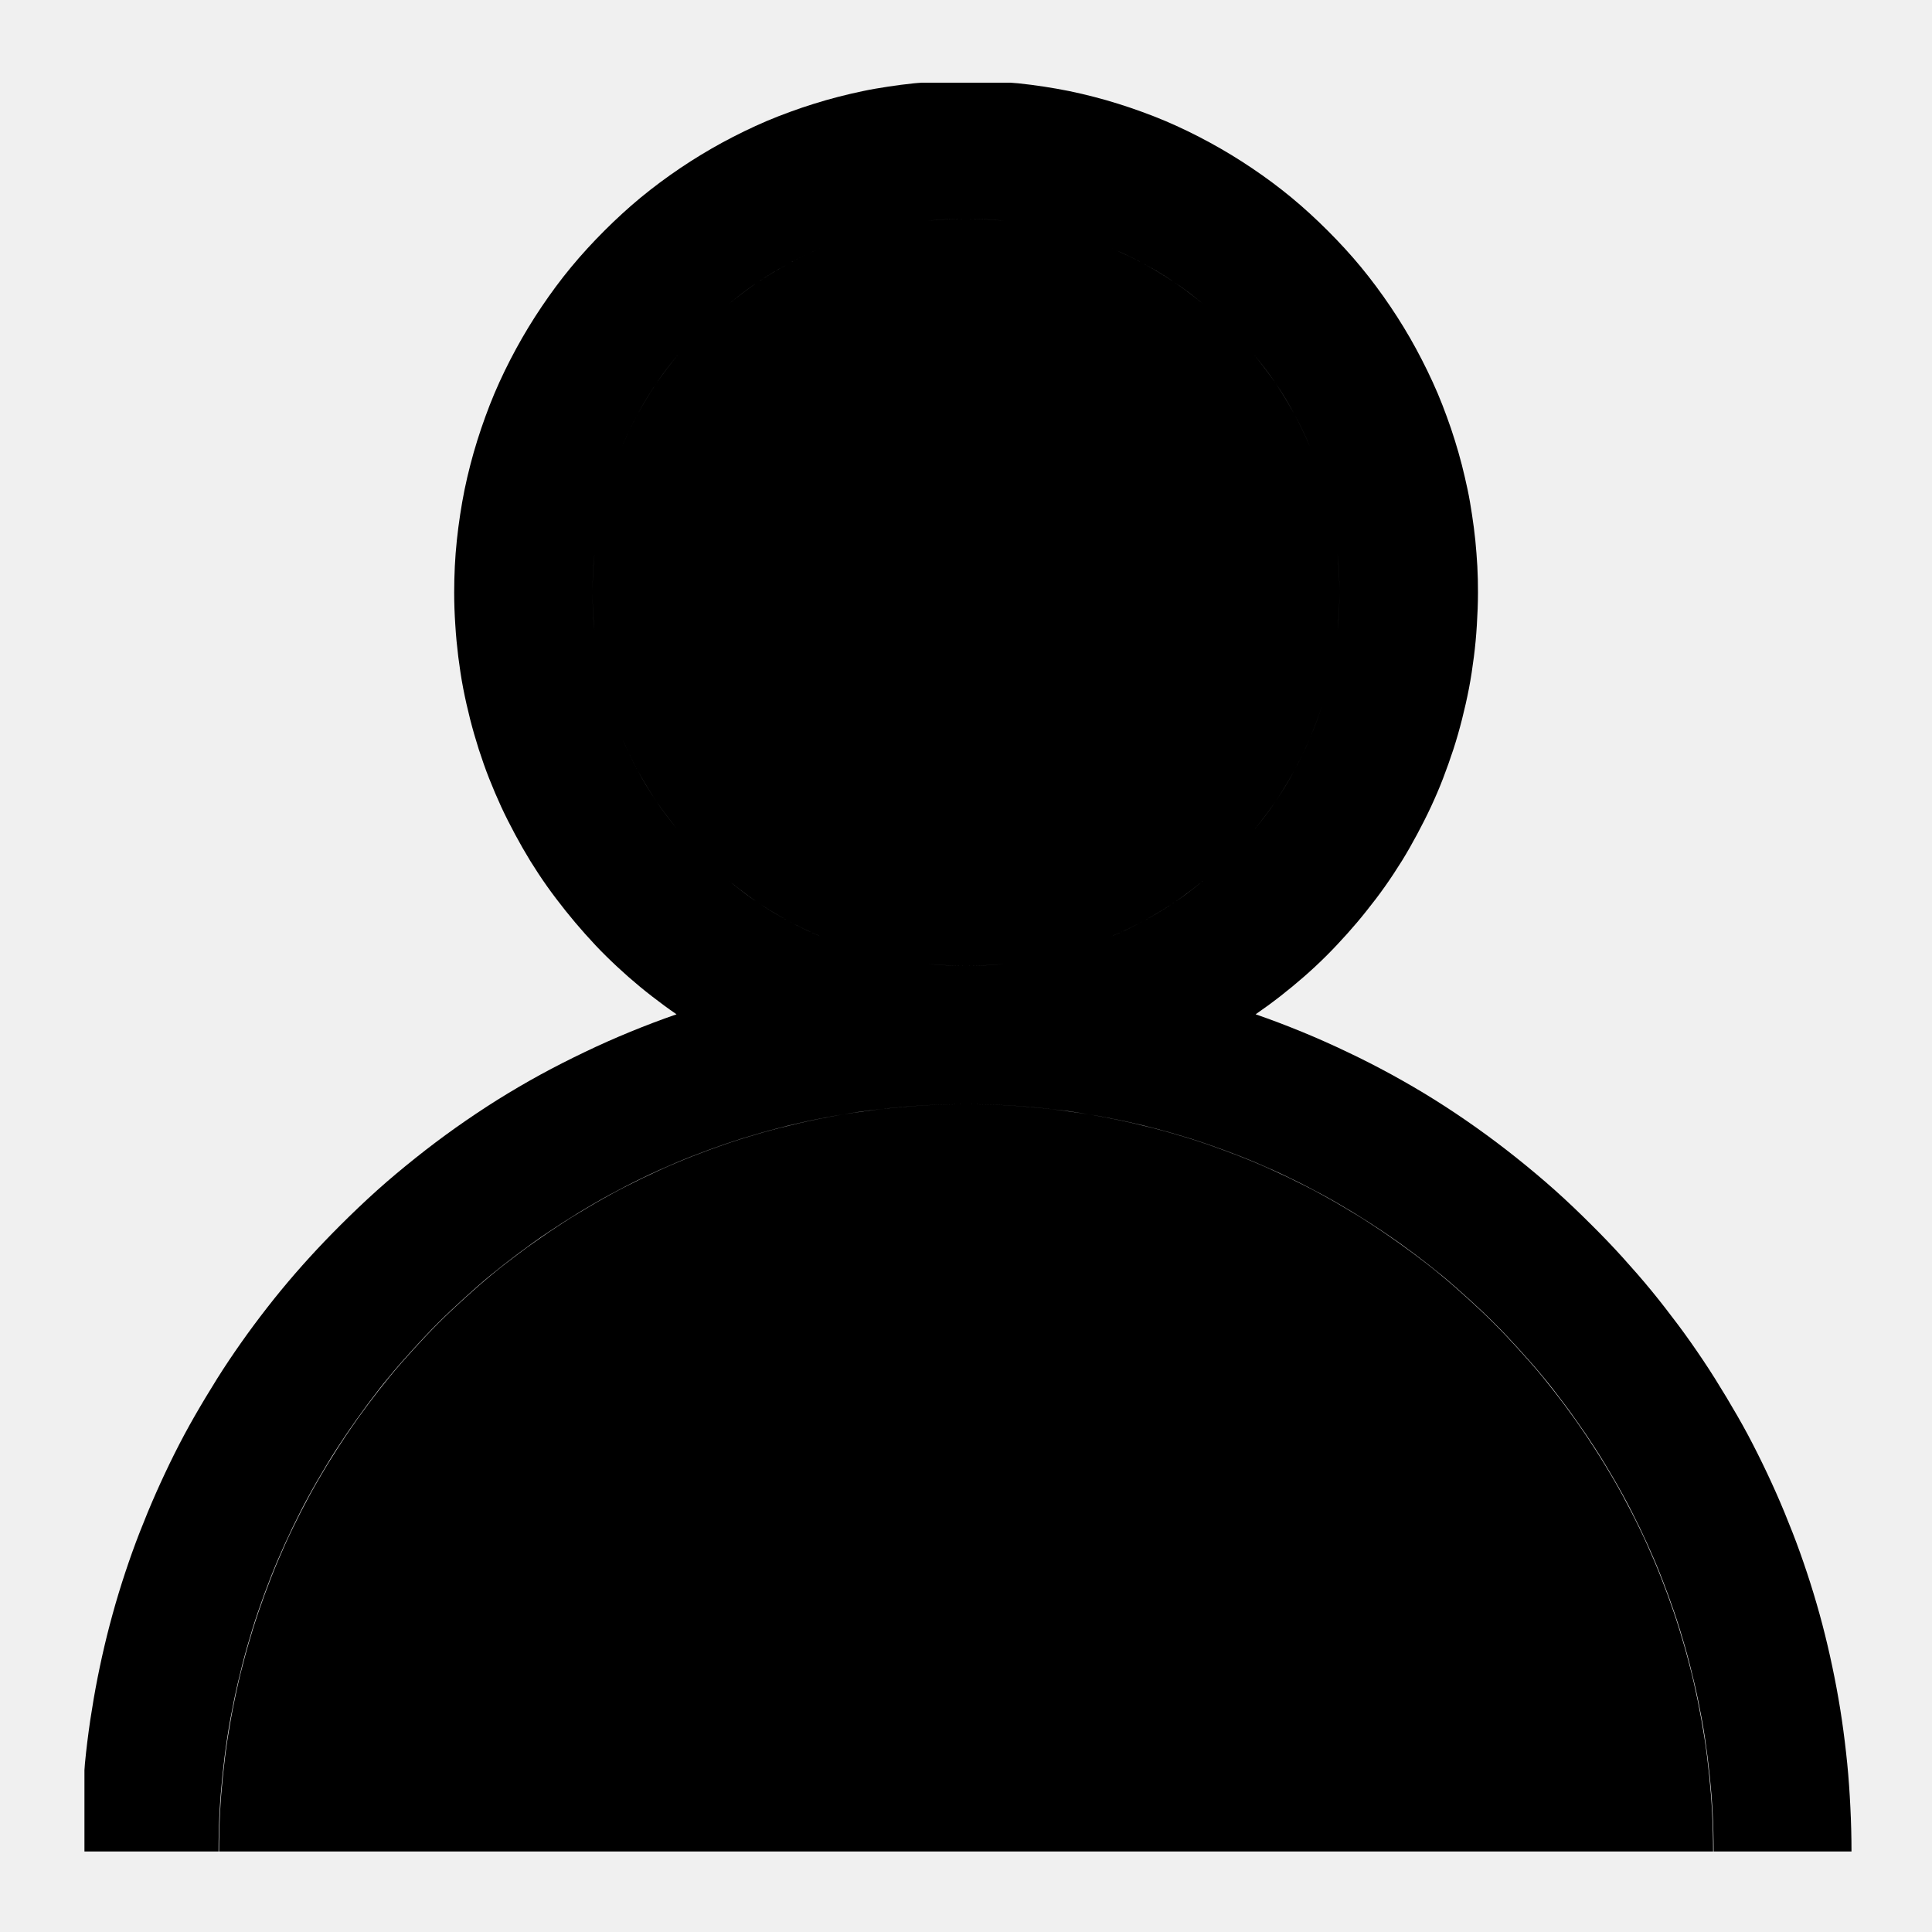
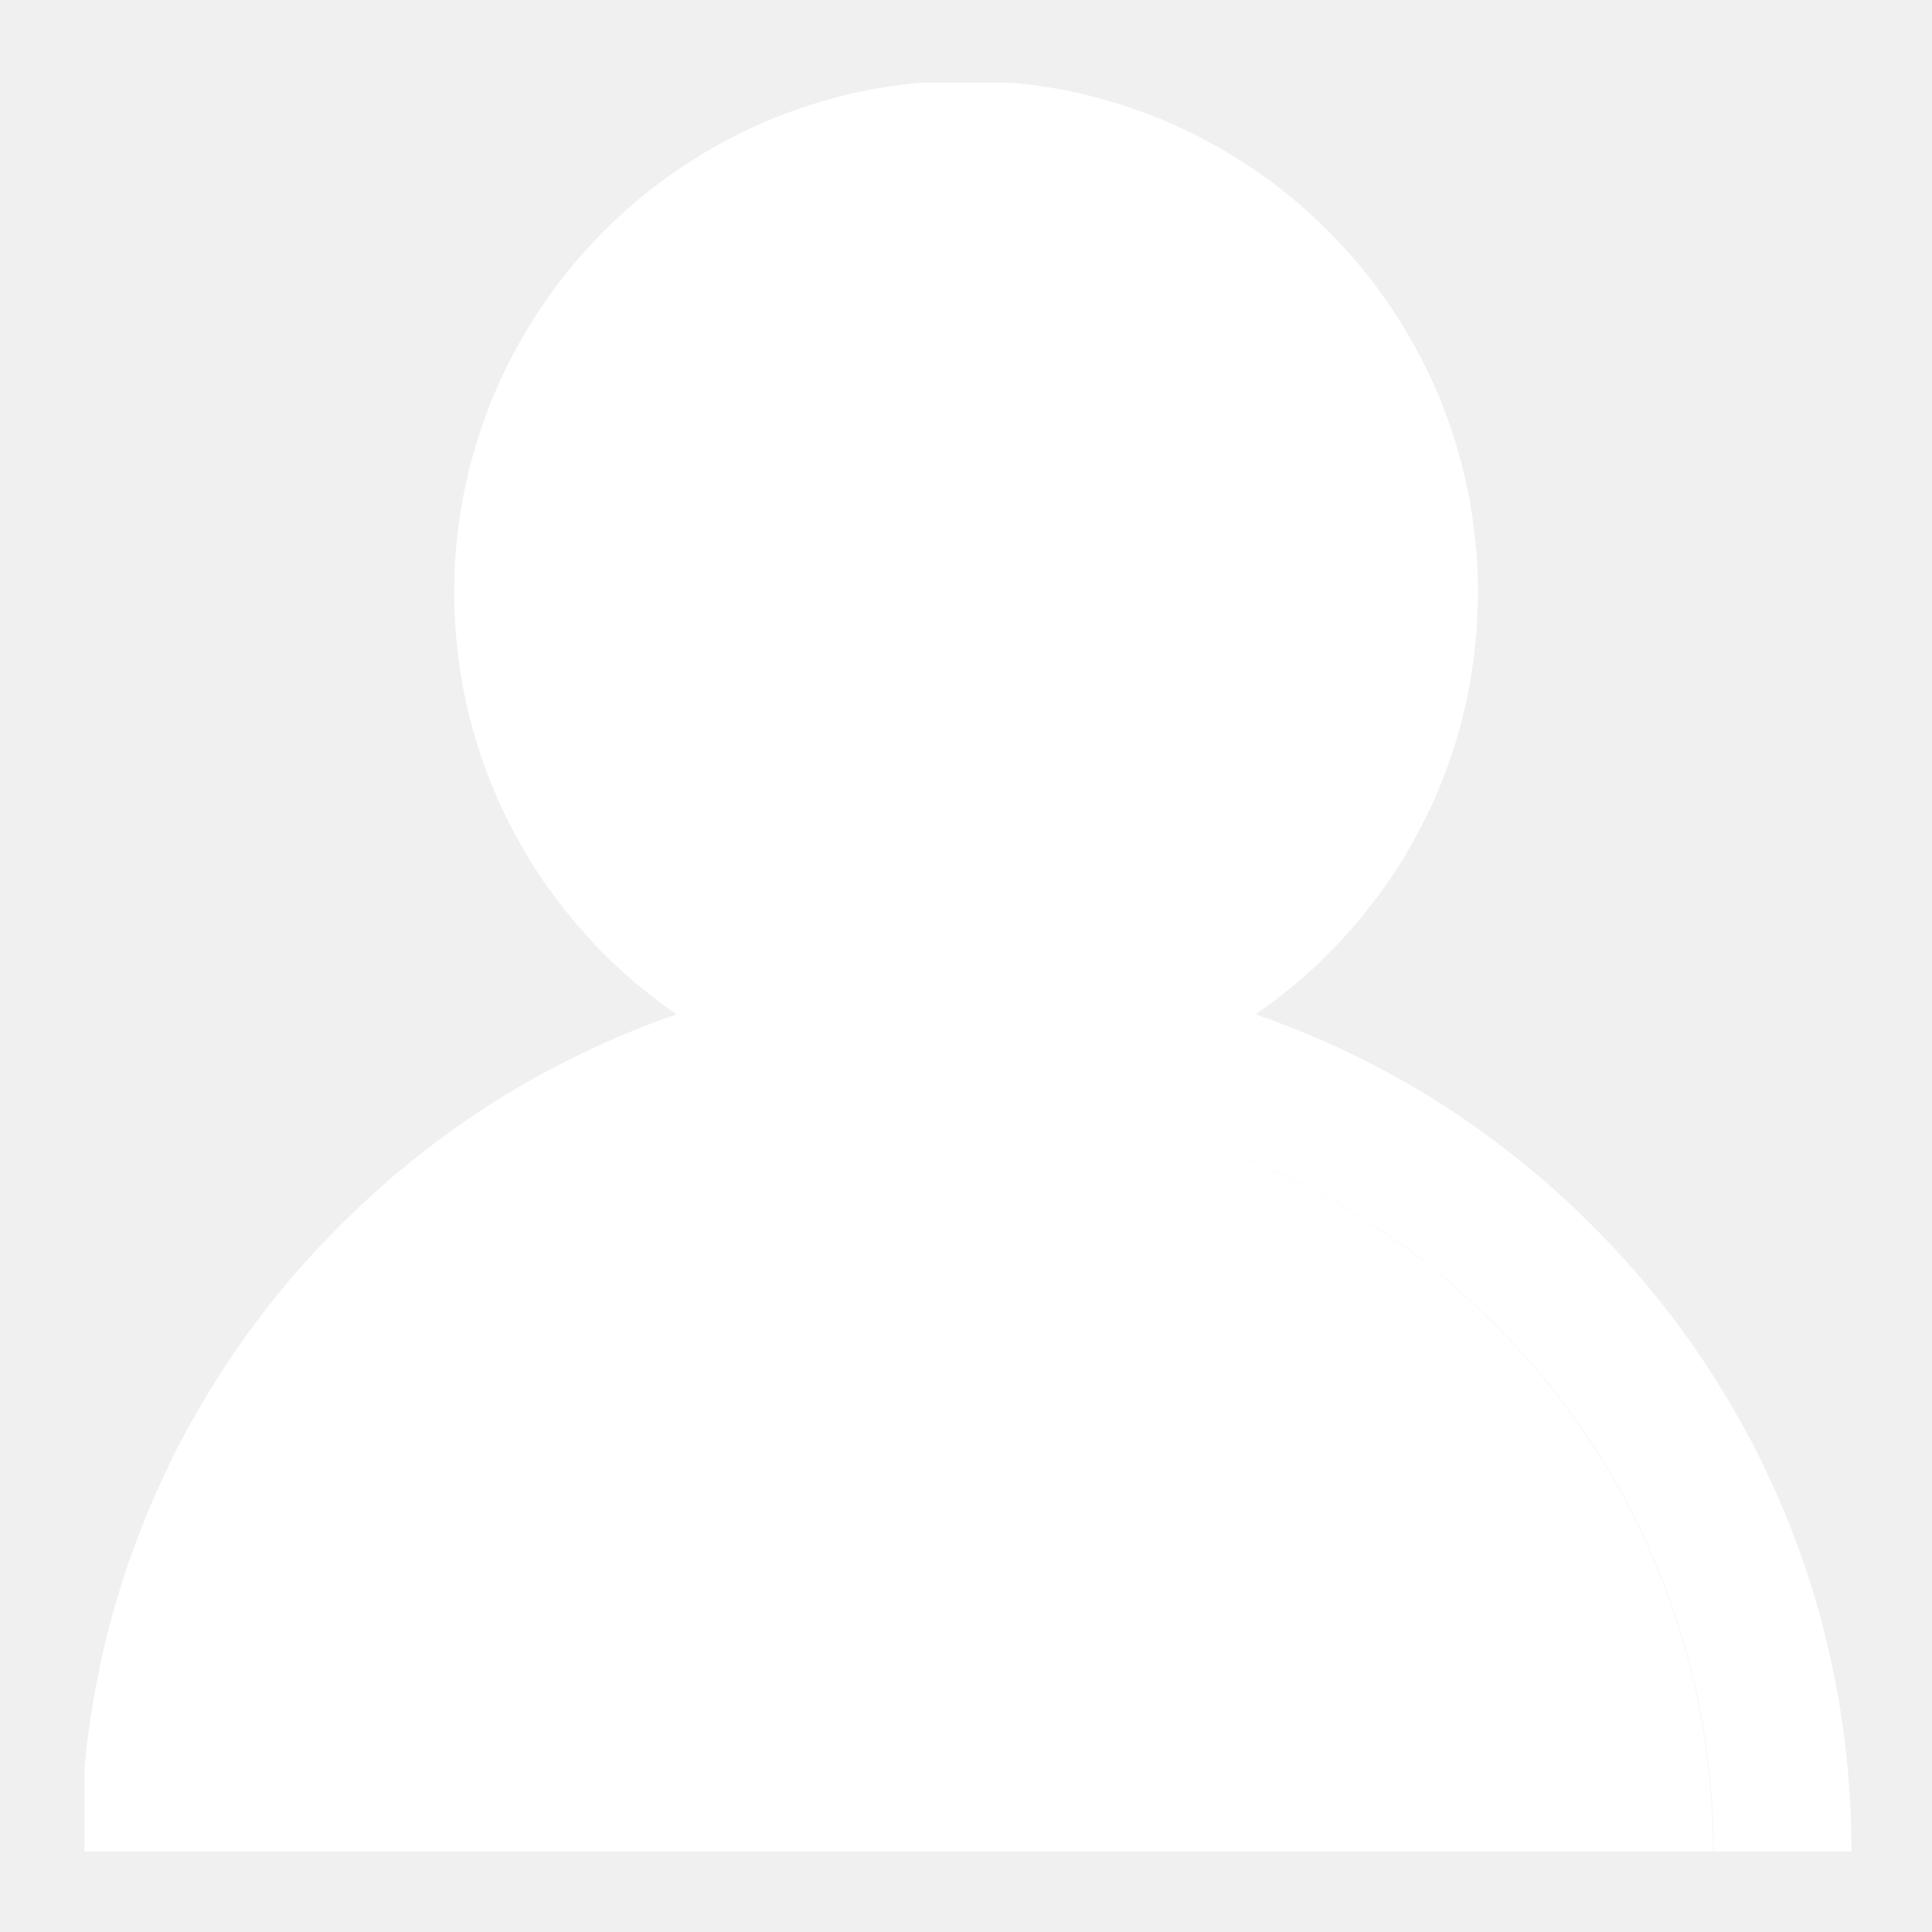
- <svg xmlns="http://www.w3.org/2000/svg" version="1.1" viewBox="0 0 24 24" xml:space="preserve">
-   <path d="m23 23c0-0.184-0.005-0.367-0.014-0.549-0.009-0.182-0.021-0.363-0.039-0.543s-0.04-0.361-0.066-0.539c-0.026-0.178-0.057-0.355-0.092-0.531-0.035-0.176-0.074-0.352-0.117-0.525-0.043-0.174-0.091-0.347-0.143-0.518-0.052-0.171-0.108-0.34-0.168-0.508-0.06-0.168-0.125-0.333-0.193-0.498-0.068-0.165-0.141-0.329-0.217-0.49-0.076-0.161-0.156-0.321-0.24-0.479-0.084-0.157-0.174-0.311-0.266-0.465-0.092-0.153-0.187-0.306-0.287-0.455-0.1-0.149-0.203-0.297-0.311-0.441s-0.219-0.288-0.334-0.428-0.235-0.277-0.357-0.412-0.249-0.267-0.379-0.396c-0.15-0.15-0.302-0.296-0.459-0.436s-0.317-0.274-0.48-0.404c-0.163-0.13-0.329-0.255-0.498-0.375-0.169-0.12-0.342-0.236-0.518-0.346-0.175-0.11-0.353-0.213-0.533-0.312-0.181-0.099-0.365-0.193-0.551-0.281-0.186-0.089-0.372-0.172-0.562-0.25-0.19-0.078-0.384-0.152-0.578-0.219 0.104-0.072 0.207-0.147 0.307-0.225 0.1-0.078 0.196-0.157 0.291-0.24 0.095-0.083 0.188-0.169 0.277-0.258 0.09-0.089 0.176-0.182 0.26-0.275 0.084-0.094 0.166-0.19 0.244-0.289 0.079-0.099 0.156-0.199 0.229-0.303 0.073-0.103 0.142-0.209 0.209-0.316 0.067-0.108 0.129-0.218 0.189-0.33 0.06-0.112 0.118-0.226 0.172-0.342 0.054-0.116 0.104-0.232 0.15-0.352s0.089-0.241 0.129-0.363c0.04-0.123 0.075-0.247 0.107-0.373 0.032-0.126 0.061-0.254 0.086-0.383 0.025-0.129 0.044-0.259 0.061-0.391 0.017-0.131 0.029-0.263 0.037-0.396 0.008-0.134 0.014-0.269 0.014-0.404 0-0.11-0.002-0.218-0.008-0.326s-0.015-0.216-0.025-0.322c-0.011-0.107-0.025-0.213-0.041-0.318-0.016-0.105-0.033-0.209-0.055-0.312s-0.046-0.207-0.072-0.309c-0.026-0.102-0.055-0.201-0.086-0.301-0.031-0.1-0.064-0.198-0.1-0.295-0.035-0.097-0.073-0.194-0.113-0.289-0.081-0.19-0.172-0.376-0.27-0.557s-0.204-0.354-0.318-0.523-0.236-0.333-0.365-0.49c-0.13-0.157-0.268-0.307-0.412-0.451-0.144-0.144-0.294-0.282-0.451-0.412s-0.321-0.251-0.49-0.365c-0.169-0.114-0.343-0.22-0.523-0.318-0.18-0.098-0.366-0.189-0.557-0.27-0.095-0.04-0.192-0.078-0.289-0.113-0.097-0.035-0.195-0.069-0.295-0.1-0.1-0.031-0.199-0.06-0.301-0.086-0.102-0.026-0.205-0.051-0.309-0.072s-0.207-0.039-0.312-0.055c-0.105-0.016-0.212-0.03-0.318-0.041-0.033-0.003-0.066-0.005-0.1-0.008h-1.098c-0.033 0.003-0.067 0.004-0.1 0.008-0.107 0.011-0.213 0.025-0.318 0.041s-0.209 0.033-0.312 0.055c-0.103 0.021-0.207 0.046-0.309 0.072s-0.201 0.055-0.301 0.086c-0.1 0.031-0.198 0.064-0.295 0.1-0.097 0.035-0.194 0.073-0.289 0.113-0.19 0.081-0.376 0.172-0.557 0.27-0.18 0.098-0.354 0.204-0.523 0.318-0.169 0.114-0.333 0.236-0.49 0.365-0.157 0.13-0.307 0.268-0.451 0.412s-0.282 0.294-0.412 0.451c-0.13 0.157-0.251 0.321-0.365 0.49-0.114 0.169-0.22 0.343-0.318 0.523-0.098 0.18-0.189 0.366-0.27 0.557-0.04 0.095-0.078 0.192-0.113 0.289-0.035 0.097-0.069 0.195-0.1 0.295-0.031 0.1-0.06 0.199-0.086 0.301-0.026 0.102-0.051 0.205-0.072 0.309s-0.039 0.207-0.055 0.312c-0.016 0.105-0.03 0.212-0.041 0.318-0.011 0.107-0.02 0.214-0.025 0.322-0.005 0.108-0.008 0.217-0.008 0.326 0 0.136 0.005 0.271 0.014 0.404 0.008 0.134 0.021 0.265 0.037 0.396 0.017 0.131 0.036 0.262 0.061 0.391 0.025 0.129 0.054 0.257 0.086 0.383 0.032 0.126 0.068 0.25 0.107 0.373 0.04 0.123 0.082 0.244 0.129 0.363 0.047 0.119 0.097 0.236 0.15 0.352 0.054 0.116 0.112 0.23 0.172 0.342 0.06 0.112 0.123 0.222 0.189 0.33 0.067 0.108 0.136 0.213 0.209 0.316 0.073 0.103 0.15 0.204 0.229 0.303 0.079 0.099 0.16 0.195 0.244 0.289 0.084 0.094 0.17 0.187 0.26 0.275 0.09 0.089 0.183 0.175 0.277 0.258 0.095 0.083 0.191 0.163 0.291 0.24 0.1 0.078 0.202 0.153 0.307 0.225-0.194 0.067-0.388 0.141-0.578 0.219-0.19 0.078-0.377 0.161-0.562 0.25-0.186 0.089-0.37 0.182-0.551 0.281-0.181 0.099-0.358 0.203-0.533 0.312-0.175 0.11-0.348 0.226-0.518 0.346-0.169 0.12-0.335 0.245-0.498 0.375-0.163 0.13-0.324 0.264-0.48 0.404s-0.309 0.286-0.459 0.436c-0.13 0.13-0.256 0.261-0.379 0.396s-0.242 0.272-0.357 0.412c-0.115 0.14-0.226 0.283-0.334 0.428-0.108 0.145-0.211 0.292-0.311 0.441-0.1 0.149-0.195 0.302-0.287 0.455-0.092 0.153-0.181 0.307-0.266 0.465-0.084 0.157-0.164 0.317-0.24 0.479-0.076 0.161-0.149 0.326-0.217 0.49-0.068 0.165-0.133 0.33-0.193 0.498-0.06 0.168-0.116 0.337-0.168 0.508-0.052 0.171-0.099 0.344-0.143 0.518-0.043 0.174-0.082 0.349-0.117 0.525-0.035 0.176-0.065 0.353-0.092 0.531-0.026 0.178-0.049 0.359-0.066 0.539-0.003 0.027-0.003 0.055-0.006 0.082v1.01h1.672c0-0.16 0.004-0.319 0.012-0.477 0.008-0.158 0.021-0.315 0.037-0.471 0.016-0.156 0.035-0.311 0.059-0.465 0.024-0.153 0.051-0.304 0.082-0.455 0.031-0.151 0.065-0.301 0.104-0.449 0.038-0.148 0.08-0.296 0.125-0.441 0.045-0.145 0.094-0.288 0.146-0.43 0.052-0.142 0.107-0.283 0.166-0.422 0.059-0.139 0.12-0.275 0.186-0.41 0.065-0.135 0.134-0.269 0.205-0.4 0.072-0.132 0.147-0.261 0.225-0.389 0.078-0.128 0.159-0.253 0.242-0.377 0.083-0.123 0.169-0.244 0.258-0.363 0.089-0.119 0.181-0.237 0.275-0.352 0.095-0.115 0.193-0.226 0.293-0.336 0.1-0.11 0.202-0.219 0.307-0.324 0.105-0.105 0.214-0.207 0.324-0.307 0.11-0.1 0.221-0.198 0.336-0.293s0.232-0.186 0.352-0.275c0.119-0.089 0.24-0.174 0.363-0.258 0.123-0.083 0.249-0.165 0.377-0.242 0.128-0.078 0.257-0.153 0.389-0.225 0.132-0.072 0.265-0.14 0.4-0.205 0.135-0.065 0.271-0.127 0.41-0.186 0.139-0.059 0.28-0.114 0.422-0.166 0.142-0.052 0.284-0.101 0.43-0.146 0.145-0.045 0.293-0.087 0.441-0.125 0.148-0.038 0.298-0.073 0.449-0.104 0.151-0.031 0.302-0.059 0.455-0.082s0.309-0.043 0.465-0.059c0.156-0.016 0.313-0.029 0.471-0.037 0.158-8e-3 0.317-0.012 0.477-0.012s0.319 0.004 0.477 0.012c0.158 8e-3 0.315 0.021 0.471 0.037 0.156 0.016 0.311 0.035 0.465 0.059s0.304 0.051 0.455 0.082c0.151 0.031 0.301 0.065 0.449 0.104 0.148 0.038 0.296 0.08 0.441 0.125 0.145 0.045 0.288 0.094 0.43 0.146 0.142 0.052 0.283 0.107 0.422 0.166 0.139 0.059 0.275 0.12 0.41 0.186 0.135 0.065 0.269 0.134 0.4 0.205 0.132 0.072 0.261 0.147 0.389 0.225 0.128 0.078 0.253 0.159 0.377 0.242 0.123 0.083 0.244 0.169 0.363 0.258 0.119 0.089 0.237 0.181 0.352 0.275 0.115 0.095 0.226 0.193 0.336 0.293 0.11 0.1 0.219 0.202 0.324 0.307 0.105 0.105 0.207 0.214 0.307 0.324 0.1 0.11 0.198 0.221 0.293 0.336 0.095 0.115 0.186 0.232 0.275 0.352 0.089 0.119 0.174 0.24 0.258 0.363 0.083 0.123 0.165 0.249 0.242 0.377 0.078 0.128 0.153 0.257 0.225 0.389 0.072 0.132 0.14 0.265 0.205 0.4 0.065 0.135 0.127 0.271 0.186 0.41 0.059 0.139 0.114 0.28 0.166 0.422 0.052 0.142 0.101 0.284 0.146 0.43 0.045 0.145 0.087 0.293 0.125 0.441s0.073 0.298 0.104 0.449c0.031 0.151 0.059 0.302 0.082 0.455s0.043 0.309 0.059 0.465c0.016 0.156 0.029 0.313 0.037 0.471 8e-3 0.158 0.012 0.317 0.012 0.477zm-11-20.281c0.16 0 0.319 0.008 0.475 0.023 0.156 0.016 0.308 0.039 0.459 0.07 0.151 0.031 0.3 0.07 0.445 0.115 0.145 0.045 0.287 0.097 0.426 0.156 0.139 0.059 0.275 0.124 0.406 0.195 0.132 0.072 0.259 0.149 0.383 0.232s0.241 0.173 0.355 0.268c0.115 0.095 0.225 0.196 0.33 0.301s0.206 0.215 0.301 0.33c0.095 0.115 0.184 0.232 0.268 0.355s0.161 0.251 0.232 0.383c0.072 0.132 0.137 0.268 0.195 0.406 0.059 0.139 0.111 0.281 0.156 0.426 0.045 0.145 0.084 0.294 0.115 0.445 0.031 0.151 0.054 0.303 0.07 0.459s0.023 0.315 0.023 0.475-0.008 0.319-0.023 0.475c-0.016 0.156-0.039 0.308-0.07 0.459-0.031 0.151-0.07 0.3-0.115 0.445-0.045 0.145-0.097 0.287-0.156 0.426s-0.124 0.275-0.195 0.406c-0.072 0.132-0.149 0.259-0.232 0.383-0.083 0.123-0.173 0.241-0.268 0.355-0.095 0.115-0.196 0.225-0.301 0.33s-0.215 0.206-0.33 0.301c-0.115 0.095-0.232 0.184-0.355 0.268-0.123 0.083-0.251 0.161-0.383 0.232-0.132 0.072-0.268 0.137-0.406 0.195-0.139 0.059-0.281 0.111-0.426 0.156-0.145 0.045-0.294 0.084-0.445 0.115-0.151 0.031-0.303 0.054-0.459 0.07-0.156 0.016-0.315 0.023-0.475 0.023s-0.319-0.008-0.475-0.023c-0.156-0.016-0.308-0.039-0.459-0.07s-0.3-0.07-0.445-0.115c-0.145-0.045-0.287-0.097-0.426-0.156-0.139-0.059-0.275-0.124-0.406-0.195-0.132-0.072-0.259-0.149-0.383-0.232s-0.241-0.173-0.355-0.268c-0.115-0.095-0.225-0.196-0.33-0.301s-0.206-0.215-0.301-0.33c-0.095-0.115-0.184-0.232-0.268-0.355-0.083-0.123-0.161-0.251-0.232-0.383s-0.137-0.268-0.195-0.406c-0.059-0.139-0.111-0.281-0.156-0.426-0.045-0.145-0.084-0.294-0.115-0.445-0.031-0.151-0.054-0.303-0.07-0.459s-0.023-0.315-0.023-0.475 0.008-0.319 0.023-0.475c0.016-0.156 0.039-0.308 0.07-0.459 0.031-0.151 0.07-0.3 0.115-0.445 0.045-0.145 0.097-0.287 0.156-0.426 0.059-0.139 0.124-0.275 0.195-0.406s0.149-0.259 0.232-0.383c0.083-0.123 0.173-0.241 0.268-0.355 0.095-0.115 0.196-0.225 0.301-0.33s0.215-0.206 0.33-0.301c0.115-0.095 0.232-0.184 0.355-0.268 0.123-0.083 0.251-0.161 0.383-0.232s0.268-0.137 0.406-0.195c0.139-0.059 0.281-0.111 0.426-0.156 0.145-0.045 0.294-0.084 0.445-0.115 0.151-0.031 0.303-0.054 0.459-0.07 0.156-0.016 0.315-0.023 0.475-0.023zm9.281 20.281c0-0.16-0.004-0.319-0.012-0.477-8e-3 -0.158-0.021-0.315-0.037-0.471-0.016-0.156-0.035-0.311-0.059-0.465s-0.051-0.304-0.082-0.455c-0.031-0.151-0.065-0.301-0.104-0.449-0.038-0.148-0.08-0.296-0.125-0.441-0.045-0.145-0.094-0.288-0.146-0.43-0.052-0.142-0.107-0.283-0.166-0.422s-0.12-0.275-0.186-0.41c-0.065-0.135-0.134-0.269-0.205-0.4-0.072-0.132-0.147-0.261-0.225-0.389-0.078-0.128-0.159-0.253-0.242-0.377-0.083-0.123-0.169-0.244-0.258-0.363s-0.181-0.237-0.275-0.352c-0.095-0.115-0.193-0.226-0.293-0.336s-0.202-0.219-0.307-0.324c-0.105-0.105-0.214-0.207-0.324-0.307-0.11-0.1-0.221-0.198-0.336-0.293-0.115-0.095-0.232-0.186-0.352-0.275s-0.24-0.174-0.363-0.258c-0.123-0.083-0.249-0.165-0.377-0.242-0.128-0.078-0.257-0.153-0.389-0.225-0.132-0.072-0.265-0.14-0.4-0.205-0.135-0.065-0.271-0.127-0.41-0.186s-0.28-0.114-0.422-0.166-0.284-0.101-0.43-0.146c-0.145-0.045-0.293-0.087-0.441-0.125s-0.298-0.073-0.449-0.104c-0.151-0.031-0.302-0.059-0.455-0.082s-0.309-0.043-0.465-0.059c-0.156-0.016-0.313-0.029-0.471-0.037-0.158-8e-3 -0.317-0.012-0.477-0.012s-0.319 0.004-0.477 0.012c-0.158 8e-3 -0.315 0.021-0.471 0.037-0.156 0.016-0.311 0.035-0.465 0.059s-0.304 0.051-0.455 0.082c-0.151 0.031-0.301 0.065-0.449 0.104-0.148 0.038-0.296 0.08-0.441 0.125s-0.288 0.094-0.43 0.146c-0.142 0.052-0.283 0.107-0.422 0.166s-0.275 0.12-0.41 0.186c-0.135 0.065-0.269 0.134-0.4 0.205-0.132 0.072-0.261 0.147-0.389 0.225-0.128 0.078-0.253 0.159-0.377 0.242s-0.244 0.169-0.363 0.258c-0.119 0.089-0.237 0.181-0.352 0.275s-0.226 0.193-0.336 0.293c-0.11 0.1-0.219 0.202-0.324 0.307-0.105 0.105-0.207 0.214-0.307 0.324s-0.198 0.221-0.293 0.336c-0.095 0.115-0.186 0.232-0.275 0.352s-0.174 0.24-0.258 0.363c-0.083 0.123-0.165 0.249-0.242 0.377-0.078 0.128-0.153 0.257-0.225 0.389-0.072 0.132-0.14 0.265-0.205 0.4-0.065 0.135-0.127 0.271-0.186 0.41s-0.114 0.28-0.166 0.422-0.101 0.284-0.146 0.43c-0.045 0.145-0.087 0.293-0.125 0.441s-0.073 0.298-0.104 0.449c-0.031 0.151-0.059 0.302-0.082 0.455-0.024 0.153-0.043 0.309-0.059 0.465-0.016 0.156-0.029 0.313-0.037 0.471-0.008 0.158-0.012 0.317-0.012 0.477zm-9.281-20.281c-0.16 0-0.319 0.008-0.475 0.023-0.156 0.016-0.308 0.039-0.459 0.07-0.151 0.031-0.3 0.07-0.445 0.115-0.145 0.045-0.287 0.097-0.426 0.156-0.139 0.059-0.275 0.124-0.406 0.195s-0.259 0.149-0.383 0.232c-0.123 0.083-0.241 0.173-0.355 0.268-0.115 0.095-0.225 0.196-0.33 0.301s-0.206 0.215-0.301 0.33c-0.095 0.115-0.184 0.232-0.268 0.355-0.083 0.123-0.161 0.251-0.232 0.383s-0.137 0.268-0.195 0.406c-0.059 0.139-0.111 0.281-0.156 0.426-0.045 0.145-0.084 0.294-0.115 0.445-0.031 0.151-0.054 0.303-0.07 0.459-0.016 0.156-0.023 0.315-0.023 0.475s0.008 0.319 0.023 0.475c0.016 0.156 0.039 0.308 0.07 0.459 0.031 0.151 0.07 0.3 0.115 0.445 0.045 0.145 0.097 0.287 0.156 0.426 0.059 0.139 0.124 0.275 0.195 0.406 0.072 0.132 0.149 0.259 0.232 0.383 0.083 0.123 0.173 0.241 0.268 0.355 0.095 0.115 0.196 0.225 0.301 0.33s0.215 0.206 0.33 0.301c0.115 0.095 0.232 0.184 0.355 0.268 0.123 0.083 0.251 0.161 0.383 0.232 0.132 0.072 0.268 0.137 0.406 0.195 0.139 0.059 0.281 0.111 0.426 0.156 0.145 0.045 0.294 0.084 0.445 0.115 0.151 0.031 0.303 0.054 0.459 0.07 0.156 0.016 0.315 0.023 0.475 0.023s0.319-0.008 0.475-0.023c0.156-0.016 0.308-0.039 0.459-0.07s0.3-0.07 0.445-0.115c0.145-0.045 0.287-0.097 0.426-0.156 0.139-0.059 0.275-0.124 0.406-0.195 0.132-0.072 0.259-0.149 0.383-0.232s0.241-0.173 0.355-0.268c0.115-0.095 0.225-0.196 0.33-0.301s0.206-0.215 0.301-0.33 0.184-0.232 0.268-0.355c0.083-0.123 0.161-0.251 0.232-0.383s0.137-0.268 0.195-0.406 0.111-0.281 0.156-0.426c0.045-0.145 0.084-0.294 0.115-0.445 0.031-0.151 0.054-0.303 0.07-0.459 0.016-0.156 0.023-0.315 0.023-0.475s-0.008-0.319-0.023-0.475c-0.016-0.156-0.039-0.308-0.07-0.459-0.031-0.151-0.07-0.3-0.115-0.445-0.045-0.145-0.097-0.287-0.156-0.426-0.059-0.139-0.124-0.275-0.195-0.406-0.072-0.132-0.149-0.259-0.232-0.383s-0.173-0.241-0.268-0.355c-0.095-0.115-0.196-0.225-0.301-0.33s-0.215-0.206-0.33-0.301c-0.115-0.095-0.232-0.184-0.355-0.268s-0.251-0.161-0.383-0.232c-0.132-0.072-0.268-0.137-0.406-0.195-0.139-0.059-0.281-0.111-0.426-0.156-0.145-0.045-0.294-0.084-0.445-0.115s-0.303-0.054-0.459-0.07c-0.156-0.016-0.315-0.023-0.475-0.023z" color="#000000" fill-rule="evenodd" stroke-width=".5" style="-inkscape-stroke:none" />
+ <svg xmlns="http://www.w3.org/2000/svg" version="1.1" viewBox="0 0 24 24" xml:space="preserve" fill="#ffffff">
+   <path d="m23 23c0-0.184-0.005-0.367-0.014-0.549-0.009-0.182-0.021-0.363-0.039-0.543s-0.04-0.361-0.066-0.539c-0.026-0.178-0.057-0.355-0.092-0.531-0.035-0.176-0.074-0.352-0.117-0.525-0.043-0.174-0.091-0.347-0.143-0.518-0.052-0.171-0.108-0.34-0.168-0.508-0.06-0.168-0.125-0.333-0.193-0.498-0.068-0.165-0.141-0.329-0.217-0.49-0.076-0.161-0.156-0.321-0.24-0.479-0.084-0.157-0.174-0.311-0.266-0.465-0.092-0.153-0.187-0.306-0.287-0.455-0.1-0.149-0.203-0.297-0.311-0.441s-0.219-0.288-0.334-0.428-0.235-0.277-0.357-0.412-0.249-0.267-0.379-0.396c-0.15-0.15-0.302-0.296-0.459-0.436s-0.317-0.274-0.48-0.404c-0.163-0.13-0.329-0.255-0.498-0.375-0.169-0.12-0.342-0.236-0.518-0.346-0.175-0.11-0.353-0.213-0.533-0.312-0.181-0.099-0.365-0.193-0.551-0.281-0.186-0.089-0.372-0.172-0.562-0.25-0.19-0.078-0.384-0.152-0.578-0.219 0.104-0.072 0.207-0.147 0.307-0.225 0.1-0.078 0.196-0.157 0.291-0.24 0.095-0.083 0.188-0.169 0.277-0.258 0.09-0.089 0.176-0.182 0.26-0.275 0.084-0.094 0.166-0.19 0.244-0.289 0.079-0.099 0.156-0.199 0.229-0.303 0.073-0.103 0.142-0.209 0.209-0.316 0.067-0.108 0.129-0.218 0.189-0.33 0.06-0.112 0.118-0.226 0.172-0.342 0.054-0.116 0.104-0.232 0.15-0.352s0.089-0.241 0.129-0.363c0.04-0.123 0.075-0.247 0.107-0.373 0.032-0.126 0.061-0.254 0.086-0.383 0.025-0.129 0.044-0.259 0.061-0.391 0.017-0.131 0.029-0.263 0.037-0.396 0.008-0.134 0.014-0.269 0.014-0.404 0-0.11-0.002-0.218-0.008-0.326s-0.015-0.216-0.025-0.322c-0.011-0.107-0.025-0.213-0.041-0.318-0.016-0.105-0.033-0.209-0.055-0.312s-0.046-0.207-0.072-0.309c-0.026-0.102-0.055-0.201-0.086-0.301-0.031-0.1-0.064-0.198-0.1-0.295-0.035-0.097-0.073-0.194-0.113-0.289-0.081-0.19-0.172-0.376-0.27-0.557s-0.204-0.354-0.318-0.523-0.236-0.333-0.365-0.49c-0.13-0.157-0.268-0.307-0.412-0.451-0.144-0.144-0.294-0.282-0.451-0.412s-0.321-0.251-0.49-0.365c-0.169-0.114-0.343-0.22-0.523-0.318-0.18-0.098-0.366-0.189-0.557-0.27-0.095-0.04-0.192-0.078-0.289-0.113-0.097-0.035-0.195-0.069-0.295-0.1-0.1-0.031-0.199-0.06-0.301-0.086-0.102-0.026-0.205-0.051-0.309-0.072s-0.207-0.039-0.312-0.055c-0.105-0.016-0.212-0.03-0.318-0.041-0.033-0.003-0.066-0.005-0.1-0.008h-1.098c-0.033 0.003-0.067 0.004-0.1 0.008-0.107 0.011-0.213 0.025-0.318 0.041s-0.209 0.033-0.312 0.055c-0.103 0.021-0.207 0.046-0.309 0.072s-0.201 0.055-0.301 0.086c-0.1 0.031-0.198 0.064-0.295 0.1-0.097 0.035-0.194 0.073-0.289 0.113-0.19 0.081-0.376 0.172-0.557 0.27-0.18 0.098-0.354 0.204-0.523 0.318-0.169 0.114-0.333 0.236-0.49 0.365-0.157 0.13-0.307 0.268-0.451 0.412s-0.282 0.294-0.412 0.451c-0.13 0.157-0.251 0.321-0.365 0.49-0.114 0.169-0.22 0.343-0.318 0.523-0.098 0.18-0.189 0.366-0.27 0.557-0.04 0.095-0.078 0.192-0.113 0.289-0.035 0.097-0.069 0.195-0.1 0.295-0.031 0.1-0.06 0.199-0.086 0.301-0.026 0.102-0.051 0.205-0.072 0.309s-0.039 0.207-0.055 0.312c-0.016 0.105-0.03 0.212-0.041 0.318-0.011 0.107-0.02 0.214-0.025 0.322-0.005 0.108-0.008 0.217-0.008 0.326 0 0.136 0.005 0.271 0.014 0.404 0.008 0.134 0.021 0.265 0.037 0.396 0.017 0.131 0.036 0.262 0.061 0.391 0.025 0.129 0.054 0.257 0.086 0.383 0.032 0.126 0.068 0.25 0.107 0.373 0.04 0.123 0.082 0.244 0.129 0.363 0.047 0.119 0.097 0.236 0.15 0.352 0.054 0.116 0.112 0.23 0.172 0.342 0.06 0.112 0.123 0.222 0.189 0.33 0.067 0.108 0.136 0.213 0.209 0.316 0.073 0.103 0.15 0.204 0.229 0.303 0.079 0.099 0.16 0.195 0.244 0.289 0.084 0.094 0.17 0.187 0.26 0.275 0.09 0.089 0.183 0.175 0.277 0.258 0.095 0.083 0.191 0.163 0.291 0.24 0.1 0.078 0.202 0.153 0.307 0.225-0.194 0.067-0.388 0.141-0.578 0.219-0.19 0.078-0.377 0.161-0.562 0.25-0.186 0.089-0.37 0.182-0.551 0.281-0.181 0.099-0.358 0.203-0.533 0.312-0.175 0.11-0.348 0.226-0.518 0.346-0.169 0.12-0.335 0.245-0.498 0.375-0.163 0.13-0.324 0.264-0.48 0.404s-0.309 0.286-0.459 0.436c-0.13 0.13-0.256 0.261-0.379 0.396s-0.242 0.272-0.357 0.412c-0.115 0.14-0.226 0.283-0.334 0.428-0.108 0.145-0.211 0.292-0.311 0.441-0.1 0.149-0.195 0.302-0.287 0.455-0.092 0.153-0.181 0.307-0.266 0.465-0.084 0.157-0.164 0.317-0.24 0.479-0.076 0.161-0.149 0.326-0.217 0.49-0.068 0.165-0.133 0.33-0.193 0.498-0.06 0.168-0.116 0.337-0.168 0.508-0.052 0.171-0.099 0.344-0.143 0.518-0.043 0.174-0.082 0.349-0.117 0.525-0.035 0.176-0.065 0.353-0.092 0.531-0.026 0.178-0.049 0.359-0.066 0.539-0.003 0.027-0.003 0.055-0.006 0.082v1.01h1.672c0-0.16 0.004-0.319 0.012-0.477 0.008-0.158 0.021-0.315 0.037-0.471 0.016-0.156 0.035-0.311 0.059-0.465 0.024-0.153 0.051-0.304 0.082-0.455 0.031-0.151 0.065-0.301 0.104-0.449 0.038-0.148 0.08-0.296 0.125-0.441 0.045-0.145 0.094-0.288 0.146-0.43 0.052-0.142 0.107-0.283 0.166-0.422 0.059-0.139 0.12-0.275 0.186-0.41 0.065-0.135 0.134-0.269 0.205-0.4 0.072-0.132 0.147-0.261 0.225-0.389 0.078-0.128 0.159-0.253 0.242-0.377 0.083-0.123 0.169-0.244 0.258-0.363 0.089-0.119 0.181-0.237 0.275-0.352 0.095-0.115 0.193-0.226 0.293-0.336 0.1-0.11 0.202-0.219 0.307-0.324 0.105-0.105 0.214-0.207 0.324-0.307 0.11-0.1 0.221-0.198 0.336-0.293s0.232-0.186 0.352-0.275c0.119-0.089 0.24-0.174 0.363-0.258 0.123-0.083 0.249-0.165 0.377-0.242 0.128-0.078 0.257-0.153 0.389-0.225 0.132-0.072 0.265-0.14 0.4-0.205 0.135-0.065 0.271-0.127 0.41-0.186 0.139-0.059 0.28-0.114 0.422-0.166 0.142-0.052 0.284-0.101 0.43-0.146 0.145-0.045 0.293-0.087 0.441-0.125 0.148-0.038 0.298-0.073 0.449-0.104 0.151-0.031 0.302-0.059 0.455-0.082s0.309-0.043 0.465-0.059c0.156-0.016 0.313-0.029 0.471-0.037 0.158-8e-3 0.317-0.012 0.477-0.012s0.319 0.004 0.477 0.012c0.158 8e-3 0.315 0.021 0.471 0.037 0.156 0.016 0.311 0.035 0.465 0.059s0.304 0.051 0.455 0.082c0.151 0.031 0.301 0.065 0.449 0.104 0.148 0.038 0.296 0.08 0.441 0.125 0.145 0.045 0.288 0.094 0.43 0.146 0.142 0.052 0.283 0.107 0.422 0.166 0.139 0.059 0.275 0.12 0.41 0.186 0.135 0.065 0.269 0.134 0.4 0.205 0.132 0.072 0.261 0.147 0.389 0.225 0.128 0.078 0.253 0.159 0.377 0.242 0.123 0.083 0.244 0.169 0.363 0.258 0.119 0.089 0.237 0.181 0.352 0.275 0.115 0.095 0.226 0.193 0.336 0.293 0.11 0.1 0.219 0.202 0.324 0.307 0.105 0.105 0.207 0.214 0.307 0.324 0.1 0.11 0.198 0.221 0.293 0.336 0.095 0.115 0.186 0.232 0.275 0.352 0.089 0.119 0.174 0.24 0.258 0.363 0.083 0.123 0.165 0.249 0.242 0.377 0.078 0.128 0.153 0.257 0.225 0.389 0.072 0.132 0.14 0.265 0.205 0.4 0.065 0.135 0.127 0.271 0.186 0.41 0.059 0.139 0.114 0.28 0.166 0.422 0.052 0.142 0.101 0.284 0.146 0.43 0.045 0.145 0.087 0.293 0.125 0.441s0.073 0.298 0.104 0.449c0.031 0.151 0.059 0.302 0.082 0.455s0.043 0.309 0.059 0.465c0.016 0.156 0.029 0.313 0.037 0.471 8e-3 0.158 0.012 0.317 0.012 0.477zm-11-20.281c0.16 0 0.319 0.008 0.475 0.023 0.156 0.016 0.308 0.039 0.459 0.07 0.151 0.031 0.3 0.07 0.445 0.115 0.145 0.045 0.287 0.097 0.426 0.156 0.139 0.059 0.275 0.124 0.406 0.195 0.132 0.072 0.259 0.149 0.383 0.232s0.241 0.173 0.355 0.268c0.115 0.095 0.225 0.196 0.33 0.301s0.206 0.215 0.301 0.33c0.095 0.115 0.184 0.232 0.268 0.355s0.161 0.251 0.232 0.383c0.072 0.132 0.137 0.268 0.195 0.406 0.059 0.139 0.111 0.281 0.156 0.426 0.045 0.145 0.084 0.294 0.115 0.445 0.031 0.151 0.054 0.303 0.07 0.459s0.023 0.315 0.023 0.475-0.008 0.319-0.023 0.475c-0.016 0.156-0.039 0.308-0.07 0.459-0.031 0.151-0.07 0.3-0.115 0.445-0.045 0.145-0.097 0.287-0.156 0.426s-0.124 0.275-0.195 0.406c-0.072 0.132-0.149 0.259-0.232 0.383-0.083 0.123-0.173 0.241-0.268 0.355-0.095 0.115-0.196 0.225-0.301 0.33s-0.215 0.206-0.33 0.301c-0.115 0.095-0.232 0.184-0.355 0.268-0.123 0.083-0.251 0.161-0.383 0.232-0.132 0.072-0.268 0.137-0.406 0.195-0.139 0.059-0.281 0.111-0.426 0.156-0.145 0.045-0.294 0.084-0.445 0.115-0.151 0.031-0.303 0.054-0.459 0.07-0.156 0.016-0.315 0.023-0.475 0.023s-0.319-0.008-0.475-0.023c-0.156-0.016-0.308-0.039-0.459-0.07s-0.3-0.07-0.445-0.115c-0.145-0.045-0.287-0.097-0.426-0.156-0.139-0.059-0.275-0.124-0.406-0.195-0.132-0.072-0.259-0.149-0.383-0.232s-0.241-0.173-0.355-0.268c-0.115-0.095-0.225-0.196-0.33-0.301s-0.206-0.215-0.301-0.33c-0.095-0.115-0.184-0.232-0.268-0.355-0.083-0.123-0.161-0.251-0.232-0.383s-0.137-0.268-0.195-0.406c-0.059-0.139-0.111-0.281-0.156-0.426-0.045-0.145-0.084-0.294-0.115-0.445-0.031-0.151-0.054-0.303-0.07-0.459s-0.023-0.315-0.023-0.475 0.008-0.319 0.023-0.475c0.016-0.156 0.039-0.308 0.07-0.459 0.031-0.151 0.07-0.3 0.115-0.445 0.045-0.145 0.097-0.287 0.156-0.426 0.059-0.139 0.124-0.275 0.195-0.406s0.149-0.259 0.232-0.383c0.083-0.123 0.173-0.241 0.268-0.355 0.095-0.115 0.196-0.225 0.301-0.33s0.215-0.206 0.33-0.301c0.115-0.095 0.232-0.184 0.355-0.268 0.123-0.083 0.251-0.161 0.383-0.232s0.268-0.137 0.406-0.195c0.139-0.059 0.281-0.111 0.426-0.156 0.145-0.045 0.294-0.084 0.445-0.115 0.151-0.031 0.303-0.054 0.459-0.07 0.156-0.016 0.315-0.023 0.475-0.023zm9.281 20.281c0-0.16-0.004-0.319-0.012-0.477-8e-3 -0.158-0.021-0.315-0.037-0.471-0.016-0.156-0.035-0.311-0.059-0.465s-0.051-0.304-0.082-0.455c-0.031-0.151-0.065-0.301-0.104-0.449-0.038-0.148-0.08-0.296-0.125-0.441-0.045-0.145-0.094-0.288-0.146-0.43-0.052-0.142-0.107-0.283-0.166-0.422s-0.12-0.275-0.186-0.41c-0.065-0.135-0.134-0.269-0.205-0.4-0.072-0.132-0.147-0.261-0.225-0.389-0.078-0.128-0.159-0.253-0.242-0.377-0.083-0.123-0.169-0.244-0.258-0.363s-0.181-0.237-0.275-0.352c-0.095-0.115-0.193-0.226-0.293-0.336s-0.202-0.219-0.307-0.324c-0.105-0.105-0.214-0.207-0.324-0.307-0.11-0.1-0.221-0.198-0.336-0.293-0.115-0.095-0.232-0.186-0.352-0.275s-0.24-0.174-0.363-0.258c-0.123-0.083-0.249-0.165-0.377-0.242-0.128-0.078-0.257-0.153-0.389-0.225-0.132-0.072-0.265-0.14-0.4-0.205-0.135-0.065-0.271-0.127-0.41-0.186s-0.28-0.114-0.422-0.166-0.284-0.101-0.43-0.146c-0.145-0.045-0.293-0.087-0.441-0.125s-0.298-0.073-0.449-0.104c-0.151-0.031-0.302-0.059-0.455-0.082s-0.309-0.043-0.465-0.059c-0.156-0.016-0.313-0.029-0.471-0.037-0.158-8e-3 -0.317-0.012-0.477-0.012s-0.319 0.004-0.477 0.012c-0.158 8e-3 -0.315 0.021-0.471 0.037-0.156 0.016-0.311 0.035-0.465 0.059s-0.304 0.051-0.455 0.082c-0.151 0.031-0.301 0.065-0.449 0.104-0.148 0.038-0.296 0.08-0.441 0.125s-0.288 0.094-0.43 0.146c-0.142 0.052-0.283 0.107-0.422 0.166s-0.275 0.12-0.41 0.186c-0.135 0.065-0.269 0.134-0.4 0.205-0.132 0.072-0.261 0.147-0.389 0.225-0.128 0.078-0.253 0.159-0.377 0.242s-0.244 0.169-0.363 0.258c-0.119 0.089-0.237 0.181-0.352 0.275s-0.226 0.193-0.336 0.293c-0.11 0.1-0.219 0.202-0.324 0.307-0.105 0.105-0.207 0.214-0.307 0.324s-0.198 0.221-0.293 0.336c-0.095 0.115-0.186 0.232-0.275 0.352s-0.174 0.24-0.258 0.363c-0.083 0.123-0.165 0.249-0.242 0.377-0.078 0.128-0.153 0.257-0.225 0.389-0.072 0.132-0.14 0.265-0.205 0.4-0.065 0.135-0.127 0.271-0.186 0.41s-0.114 0.28-0.166 0.422-0.101 0.284-0.146 0.43c-0.045 0.145-0.087 0.293-0.125 0.441s-0.073 0.298-0.104 0.449c-0.031 0.151-0.059 0.302-0.082 0.455-0.024 0.153-0.043 0.309-0.059 0.465-0.016 0.156-0.029 0.313-0.037 0.471-0.008 0.158-0.012 0.317-0.012 0.477zm-9.281-20.281c-0.16 0-0.319 0.008-0.475 0.023-0.156 0.016-0.308 0.039-0.459 0.07-0.151 0.031-0.3 0.07-0.445 0.115-0.145 0.045-0.287 0.097-0.426 0.156-0.139 0.059-0.275 0.124-0.406 0.195s-0.259 0.149-0.383 0.232c-0.123 0.083-0.241 0.173-0.355 0.268-0.115 0.095-0.225 0.196-0.33 0.301s-0.206 0.215-0.301 0.33c-0.095 0.115-0.184 0.232-0.268 0.355-0.083 0.123-0.161 0.251-0.232 0.383s-0.137 0.268-0.195 0.406c-0.059 0.139-0.111 0.281-0.156 0.426-0.045 0.145-0.084 0.294-0.115 0.445-0.031 0.151-0.054 0.303-0.07 0.459-0.016 0.156-0.023 0.315-0.023 0.475s0.008 0.319 0.023 0.475c0.016 0.156 0.039 0.308 0.07 0.459 0.031 0.151 0.07 0.3 0.115 0.445 0.045 0.145 0.097 0.287 0.156 0.426 0.059 0.139 0.124 0.275 0.195 0.406 0.072 0.132 0.149 0.259 0.232 0.383 0.083 0.123 0.173 0.241 0.268 0.355 0.095 0.115 0.196 0.225 0.301 0.33s0.215 0.206 0.33 0.301c0.115 0.095 0.232 0.184 0.355 0.268 0.123 0.083 0.251 0.161 0.383 0.232 0.132 0.072 0.268 0.137 0.406 0.195 0.139 0.059 0.281 0.111 0.426 0.156 0.145 0.045 0.294 0.084 0.445 0.115 0.151 0.031 0.303 0.054 0.459 0.07 0.156 0.016 0.315 0.023 0.475 0.023s0.319-0.008 0.475-0.023c0.156-0.016 0.308-0.039 0.459-0.07s0.3-0.07 0.445-0.115c0.145-0.045 0.287-0.097 0.426-0.156 0.139-0.059 0.275-0.124 0.406-0.195 0.132-0.072 0.259-0.149 0.383-0.232s0.241-0.173 0.355-0.268c0.115-0.095 0.225-0.196 0.33-0.301s0.206-0.215 0.301-0.33 0.184-0.232 0.268-0.355c0.083-0.123 0.161-0.251 0.232-0.383s0.137-0.268 0.195-0.406 0.111-0.281 0.156-0.426c0.045-0.145 0.084-0.294 0.115-0.445 0.031-0.151 0.054-0.303 0.07-0.459 0.016-0.156 0.023-0.315 0.023-0.475s-0.008-0.319-0.023-0.475c-0.016-0.156-0.039-0.308-0.07-0.459-0.031-0.151-0.07-0.3-0.115-0.445-0.045-0.145-0.097-0.287-0.156-0.426-0.059-0.139-0.124-0.275-0.195-0.406-0.072-0.132-0.149-0.259-0.232-0.383s-0.173-0.241-0.268-0.355c-0.095-0.115-0.196-0.225-0.301-0.33s-0.215-0.206-0.33-0.301c-0.115-0.095-0.232-0.184-0.355-0.268s-0.251-0.161-0.383-0.232c-0.132-0.072-0.268-0.137-0.406-0.195-0.139-0.059-0.281-0.111-0.426-0.156-0.145-0.045-0.294-0.084-0.445-0.115s-0.303-0.054-0.459-0.07c-0.156-0.016-0.315-0.023-0.475-0.023z" />
</svg>
